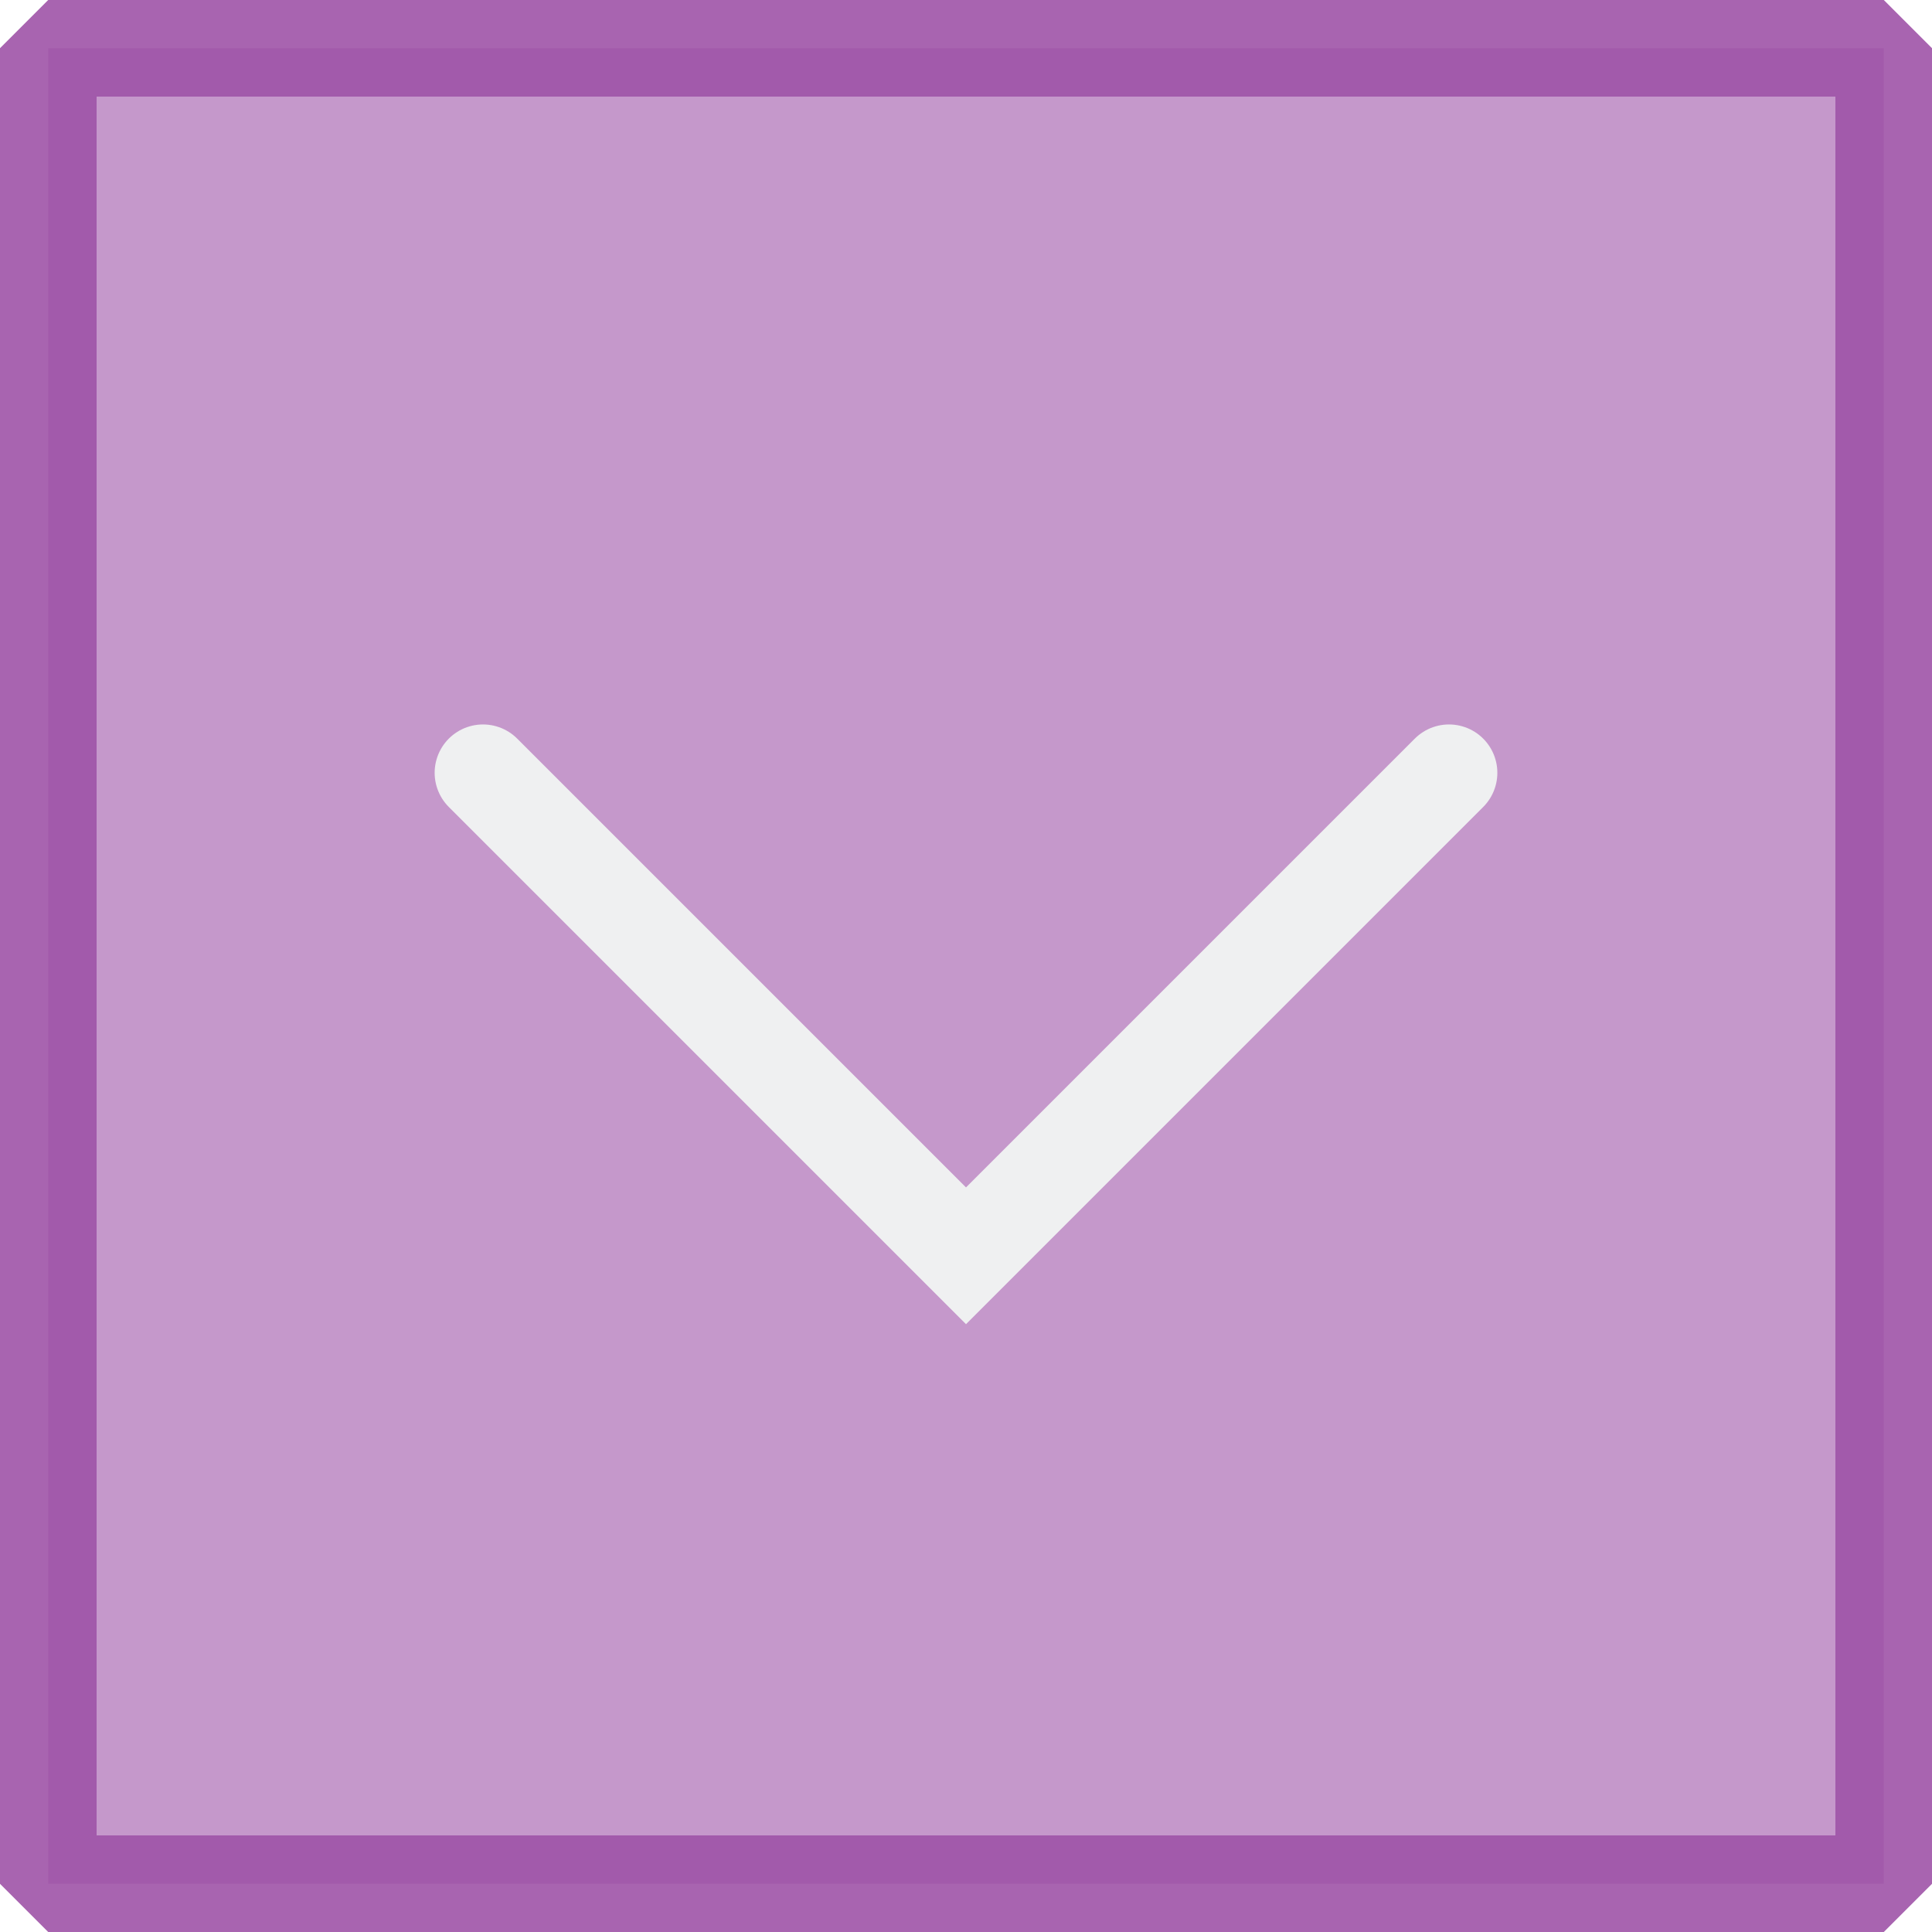
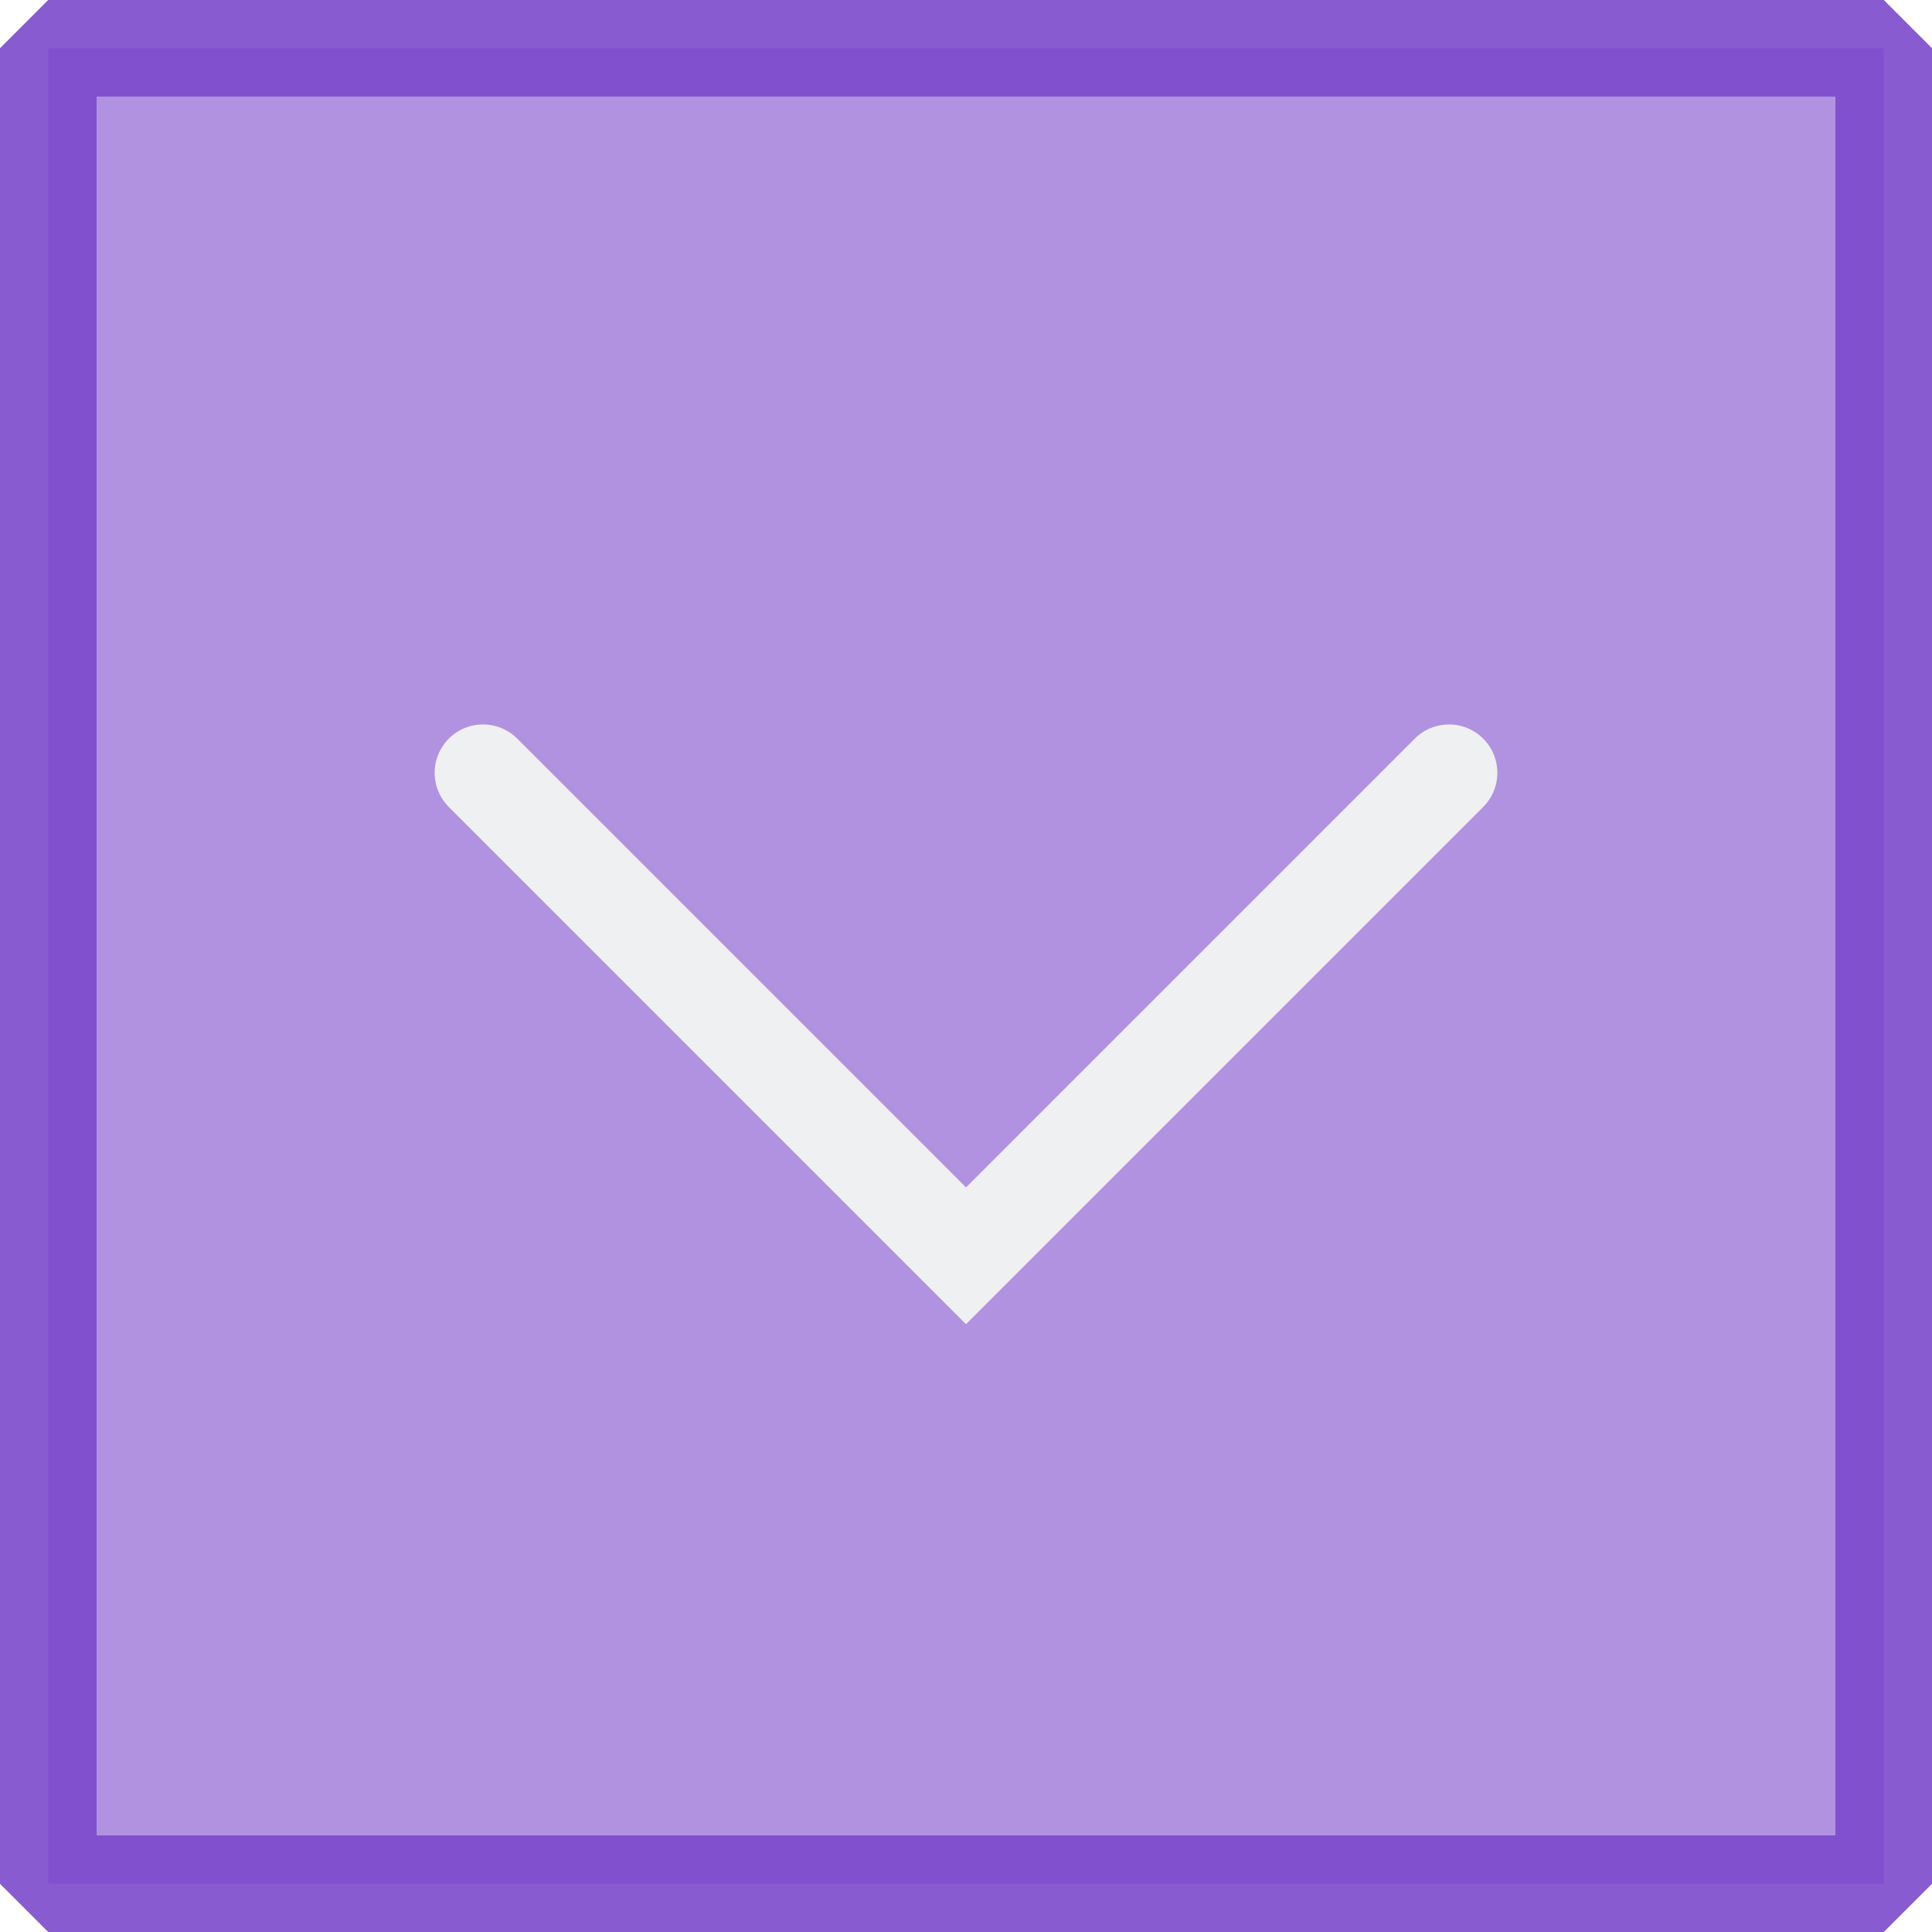
<svg xmlns="http://www.w3.org/2000/svg" viewBox="0 0 50 50" version="1.2" baseProfile="tiny">
  <defs>
</defs>
  <g fill="none" stroke="black" stroke-width="1" fill-rule="evenodd" stroke-linecap="square" stroke-linejoin="bevel">
    <g fill="none" stroke="#000000" stroke-opacity="1" stroke-width="1" stroke-linecap="square" stroke-linejoin="bevel" transform="matrix(1,0,0,1,0,0)" font-family="Geist" font-size="10" font-weight="400" font-style="normal">
</g>
-     <g fill="#9f54a8" fill-opacity="0.6" stroke="#9f54a8" stroke-opacity="0.9" stroke-width="2.502" stroke-linecap="square" stroke-linejoin="bevel" transform="matrix(1,0,0,1,2.5,2.5)" font-family="Geist" font-size="10" font-weight="400" font-style="normal">
+     <g fill="#7d4acc" fill-opacity="0.6" stroke="#7d4acc" stroke-opacity="0.9" stroke-width="2.502" stroke-linecap="square" stroke-linejoin="bevel" transform="matrix(1,0,0,1,2.5,2.5)" font-family="Geist" font-size="10" font-weight="400" font-style="normal">
      <rect x="-1.251" y="-1.251" width="47.502" height="47.502" />
    </g>
    <g fill="none" stroke="#000000" stroke-opacity="1" stroke-width="1" stroke-linecap="square" stroke-linejoin="bevel" transform="matrix(1,0,0,1,0,0)" font-family="Geist" font-size="10" font-weight="400" font-style="normal">
</g>
    <g fill="none" stroke="#eff0f1" stroke-opacity="1" stroke-width="1.001" stroke-linecap="square" stroke-linejoin="bevel" transform="matrix(2.5,0,0,2.5,2.5,2.5)" font-family="Geist" font-size="10" font-weight="400" font-style="normal">
</g>
    <g fill="none" stroke="#eff0f1" stroke-opacity="1" stroke-width="1.001" stroke-linecap="round" stroke-linejoin="miter" stroke-miterlimit="2" transform="matrix(2.5,0,0,2.5,2.5,2.5)" font-family="Geist" font-size="10" font-weight="400" font-style="normal">
      <polyline fill="none" vector-effect="none" points="4,7 9,12 14,7 " />
    </g>
    <g fill="none" stroke="#eff0f1" stroke-opacity="1" stroke-width="1.001" stroke-linecap="square" stroke-linejoin="bevel" transform="matrix(2.5,0,0,2.5,2.5,2.5)" font-family="Geist" font-size="10" font-weight="400" font-style="normal">
</g>
    <g fill="none" stroke="#000000" stroke-opacity="1" stroke-width="1" stroke-linecap="square" stroke-linejoin="bevel" transform="matrix(1,0,0,1,0,0)" font-family="Geist" font-size="10" font-weight="400" font-style="normal">
</g>
  </g>
</svg>
